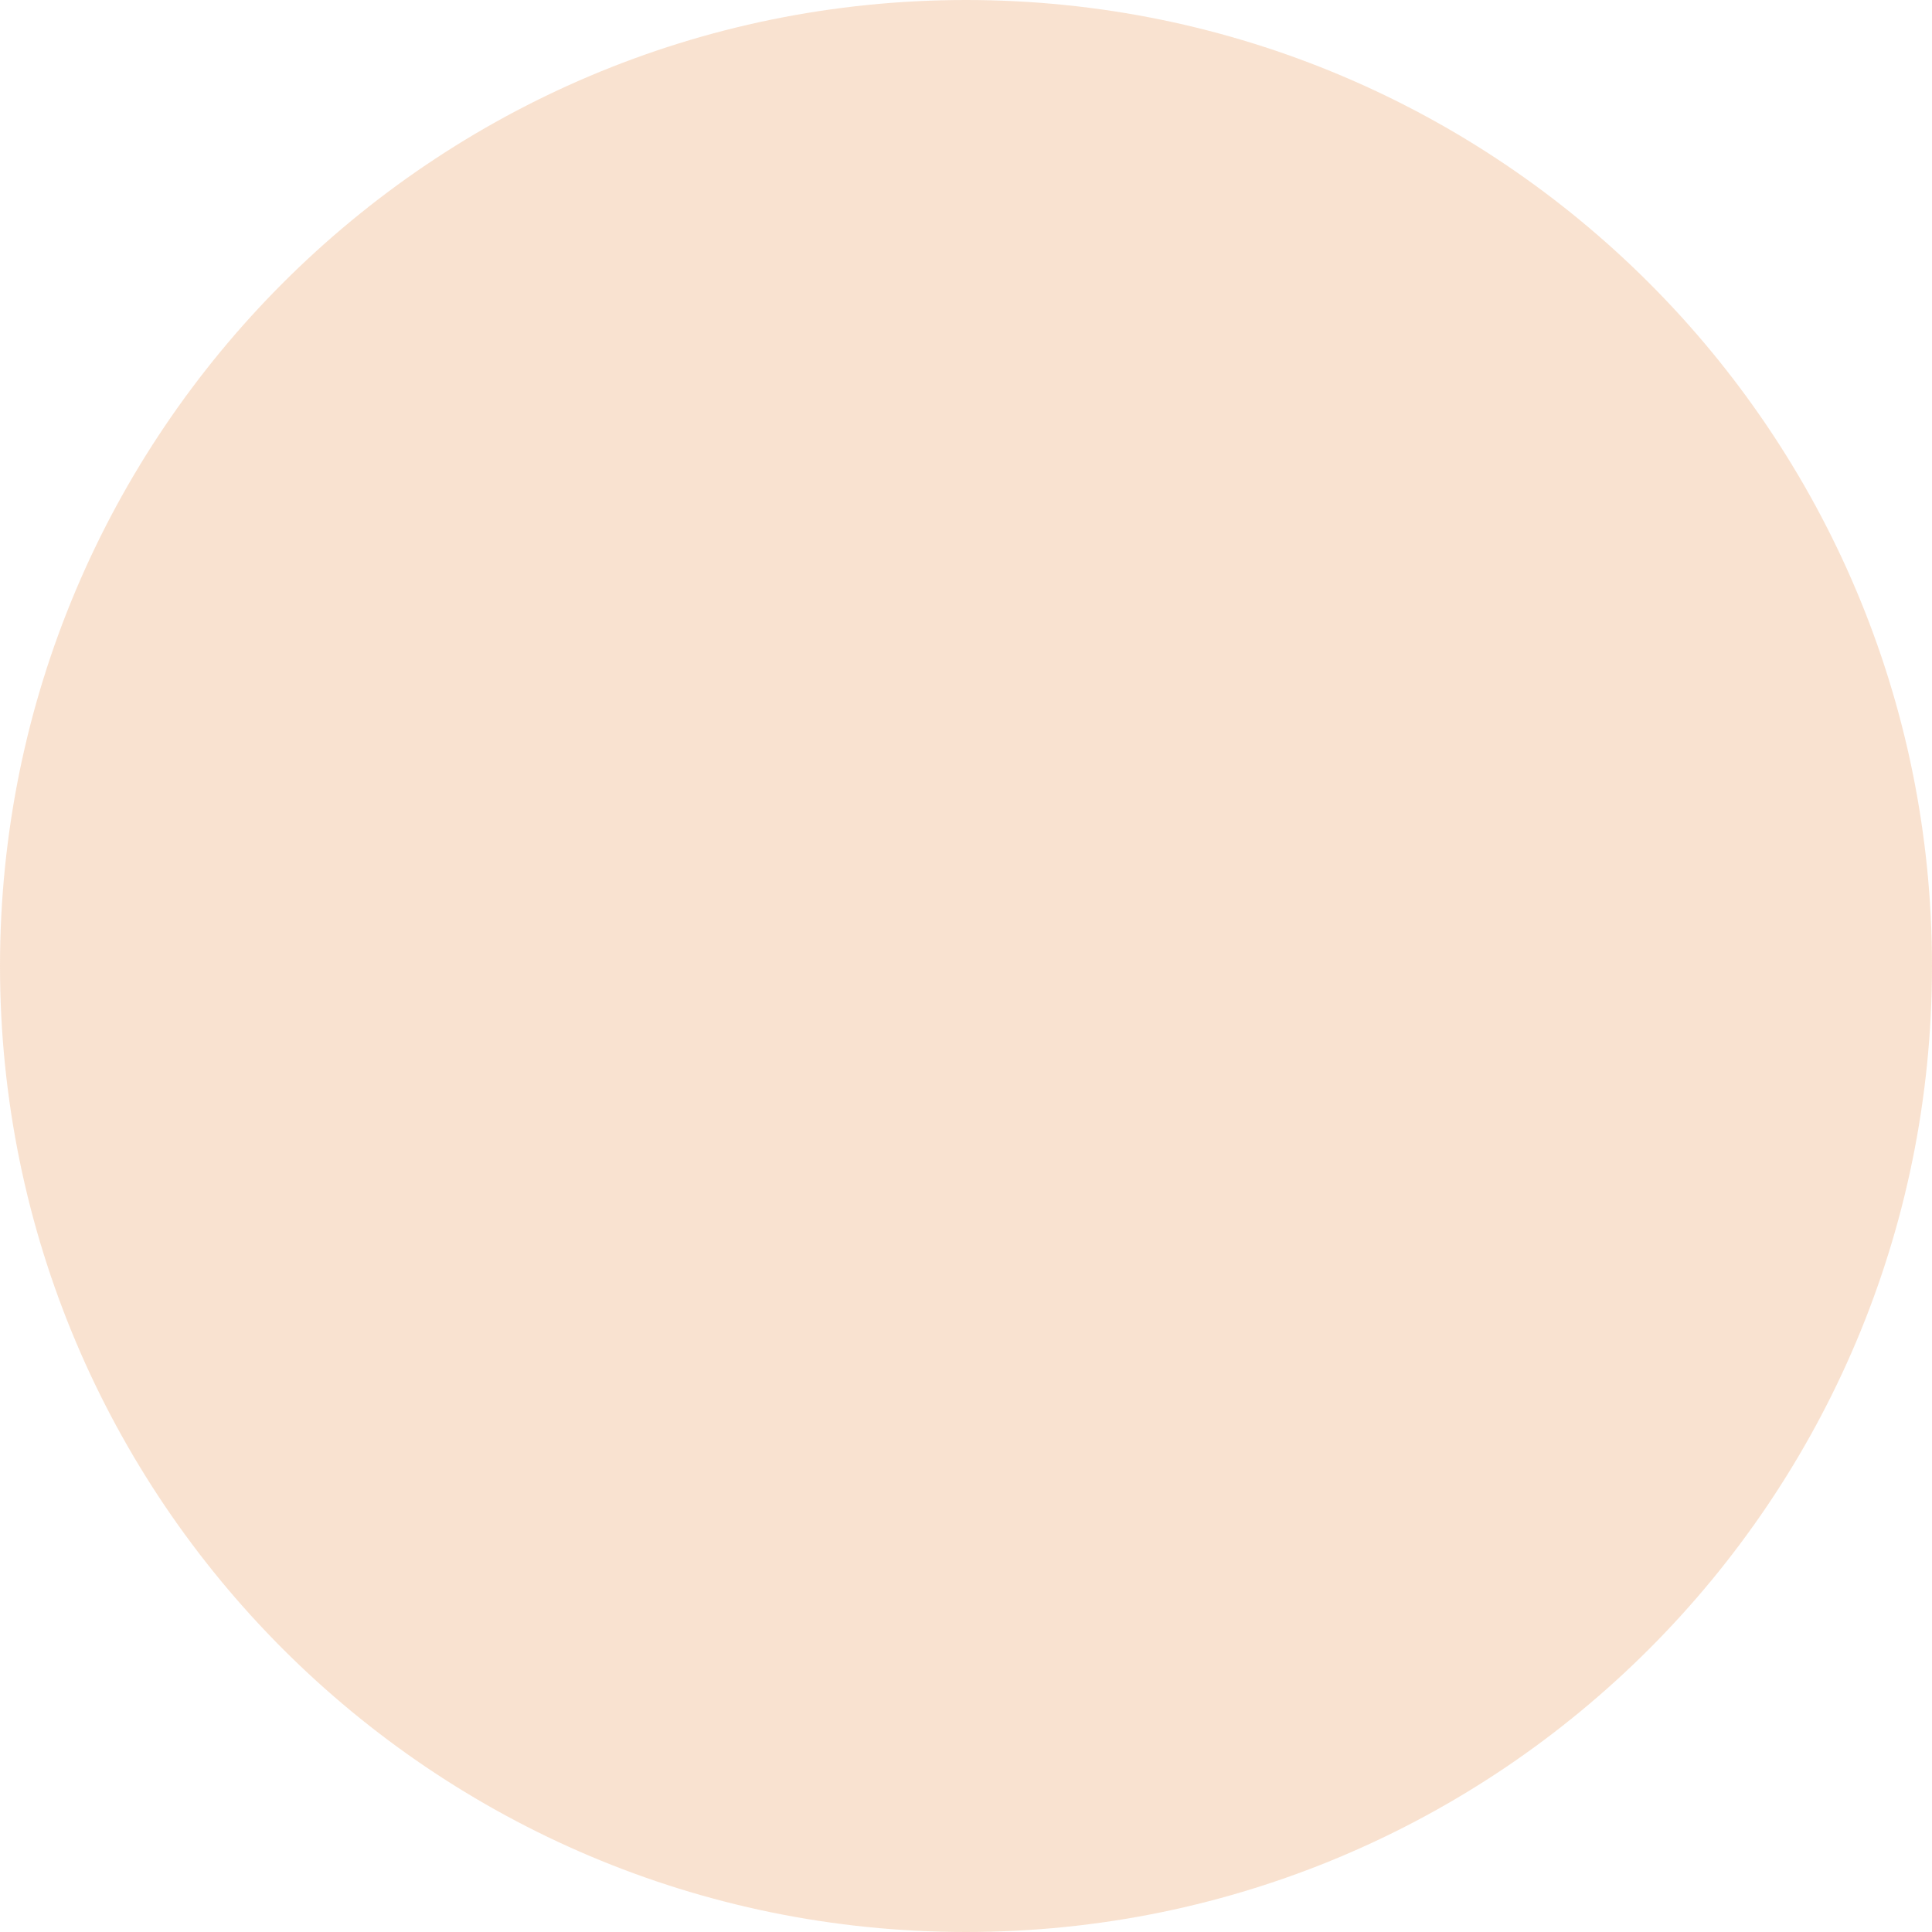
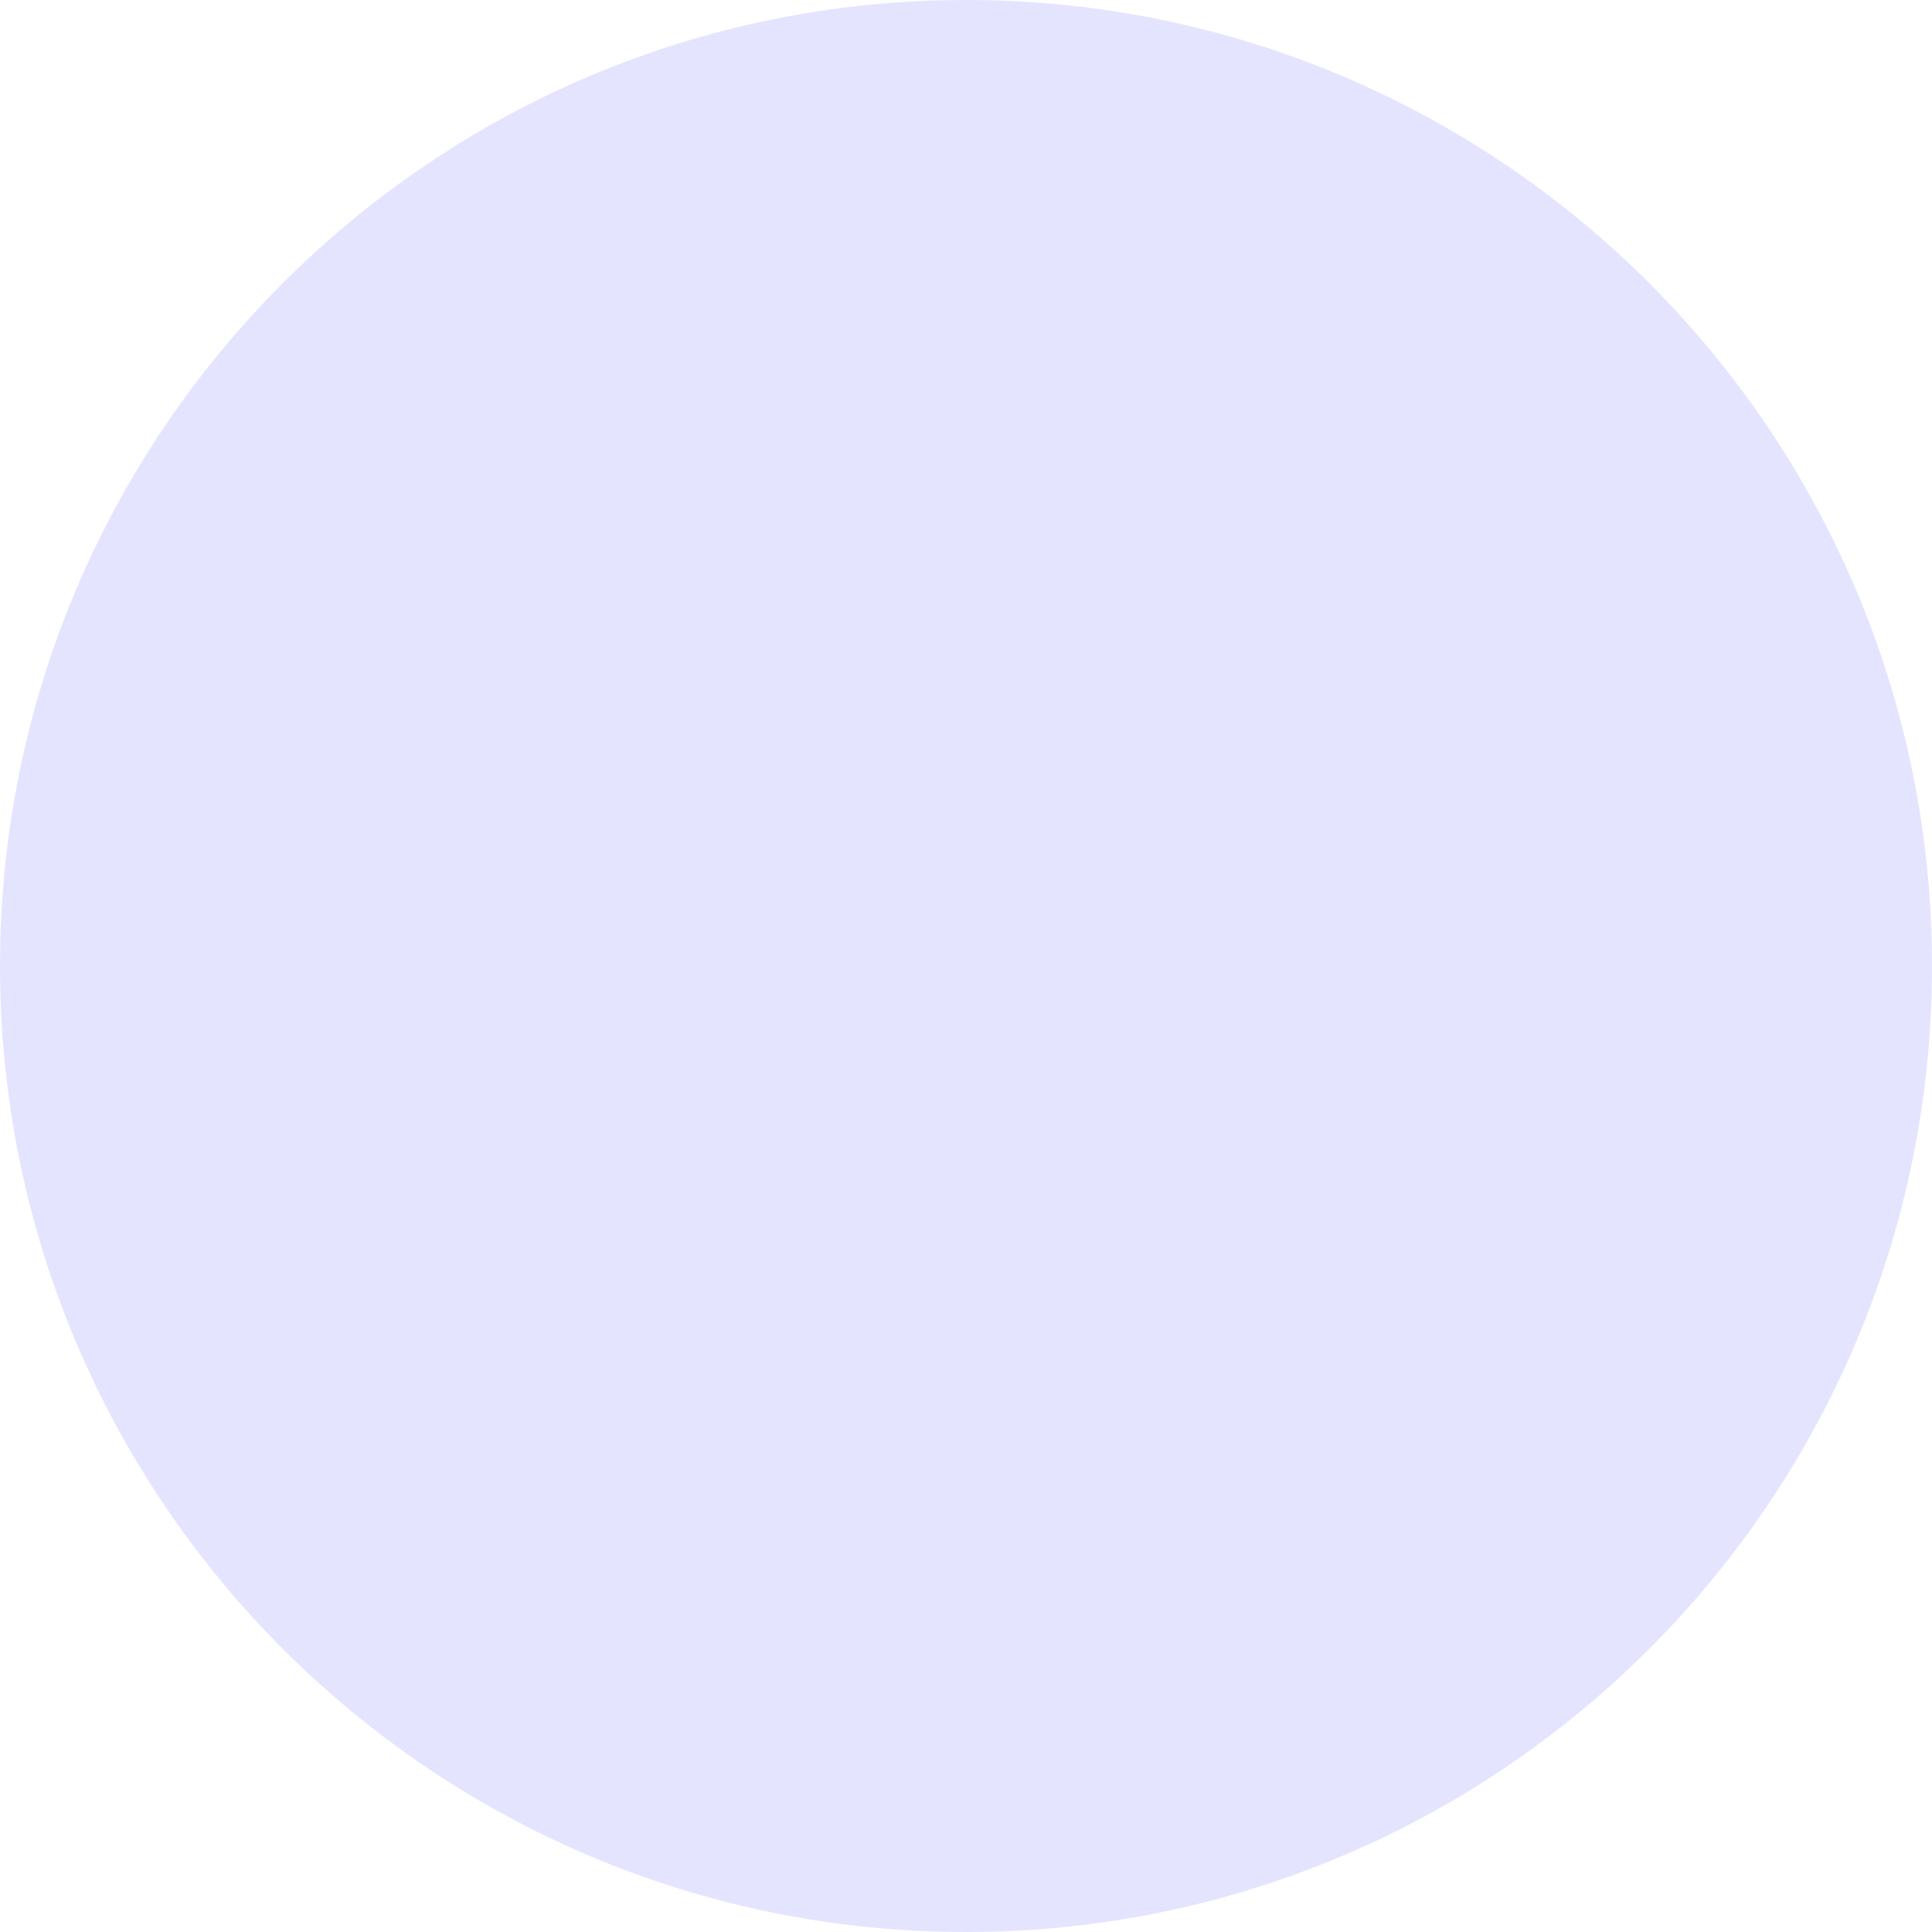
<svg xmlns="http://www.w3.org/2000/svg" preserveAspectRatio="none" overflow="visible" style="display: block;" width="520" height="520" viewBox="0 0 520 520" fill="none">
-   <circle id="Ambient glow" opacity="0.26" cx="260" cy="260" r="260" fill="#E9904A" />
+   <circle id="Ambient glow" opacity="0.26" cx="260" cy="260" r="260" fill="#9C96FF" />
</svg>
